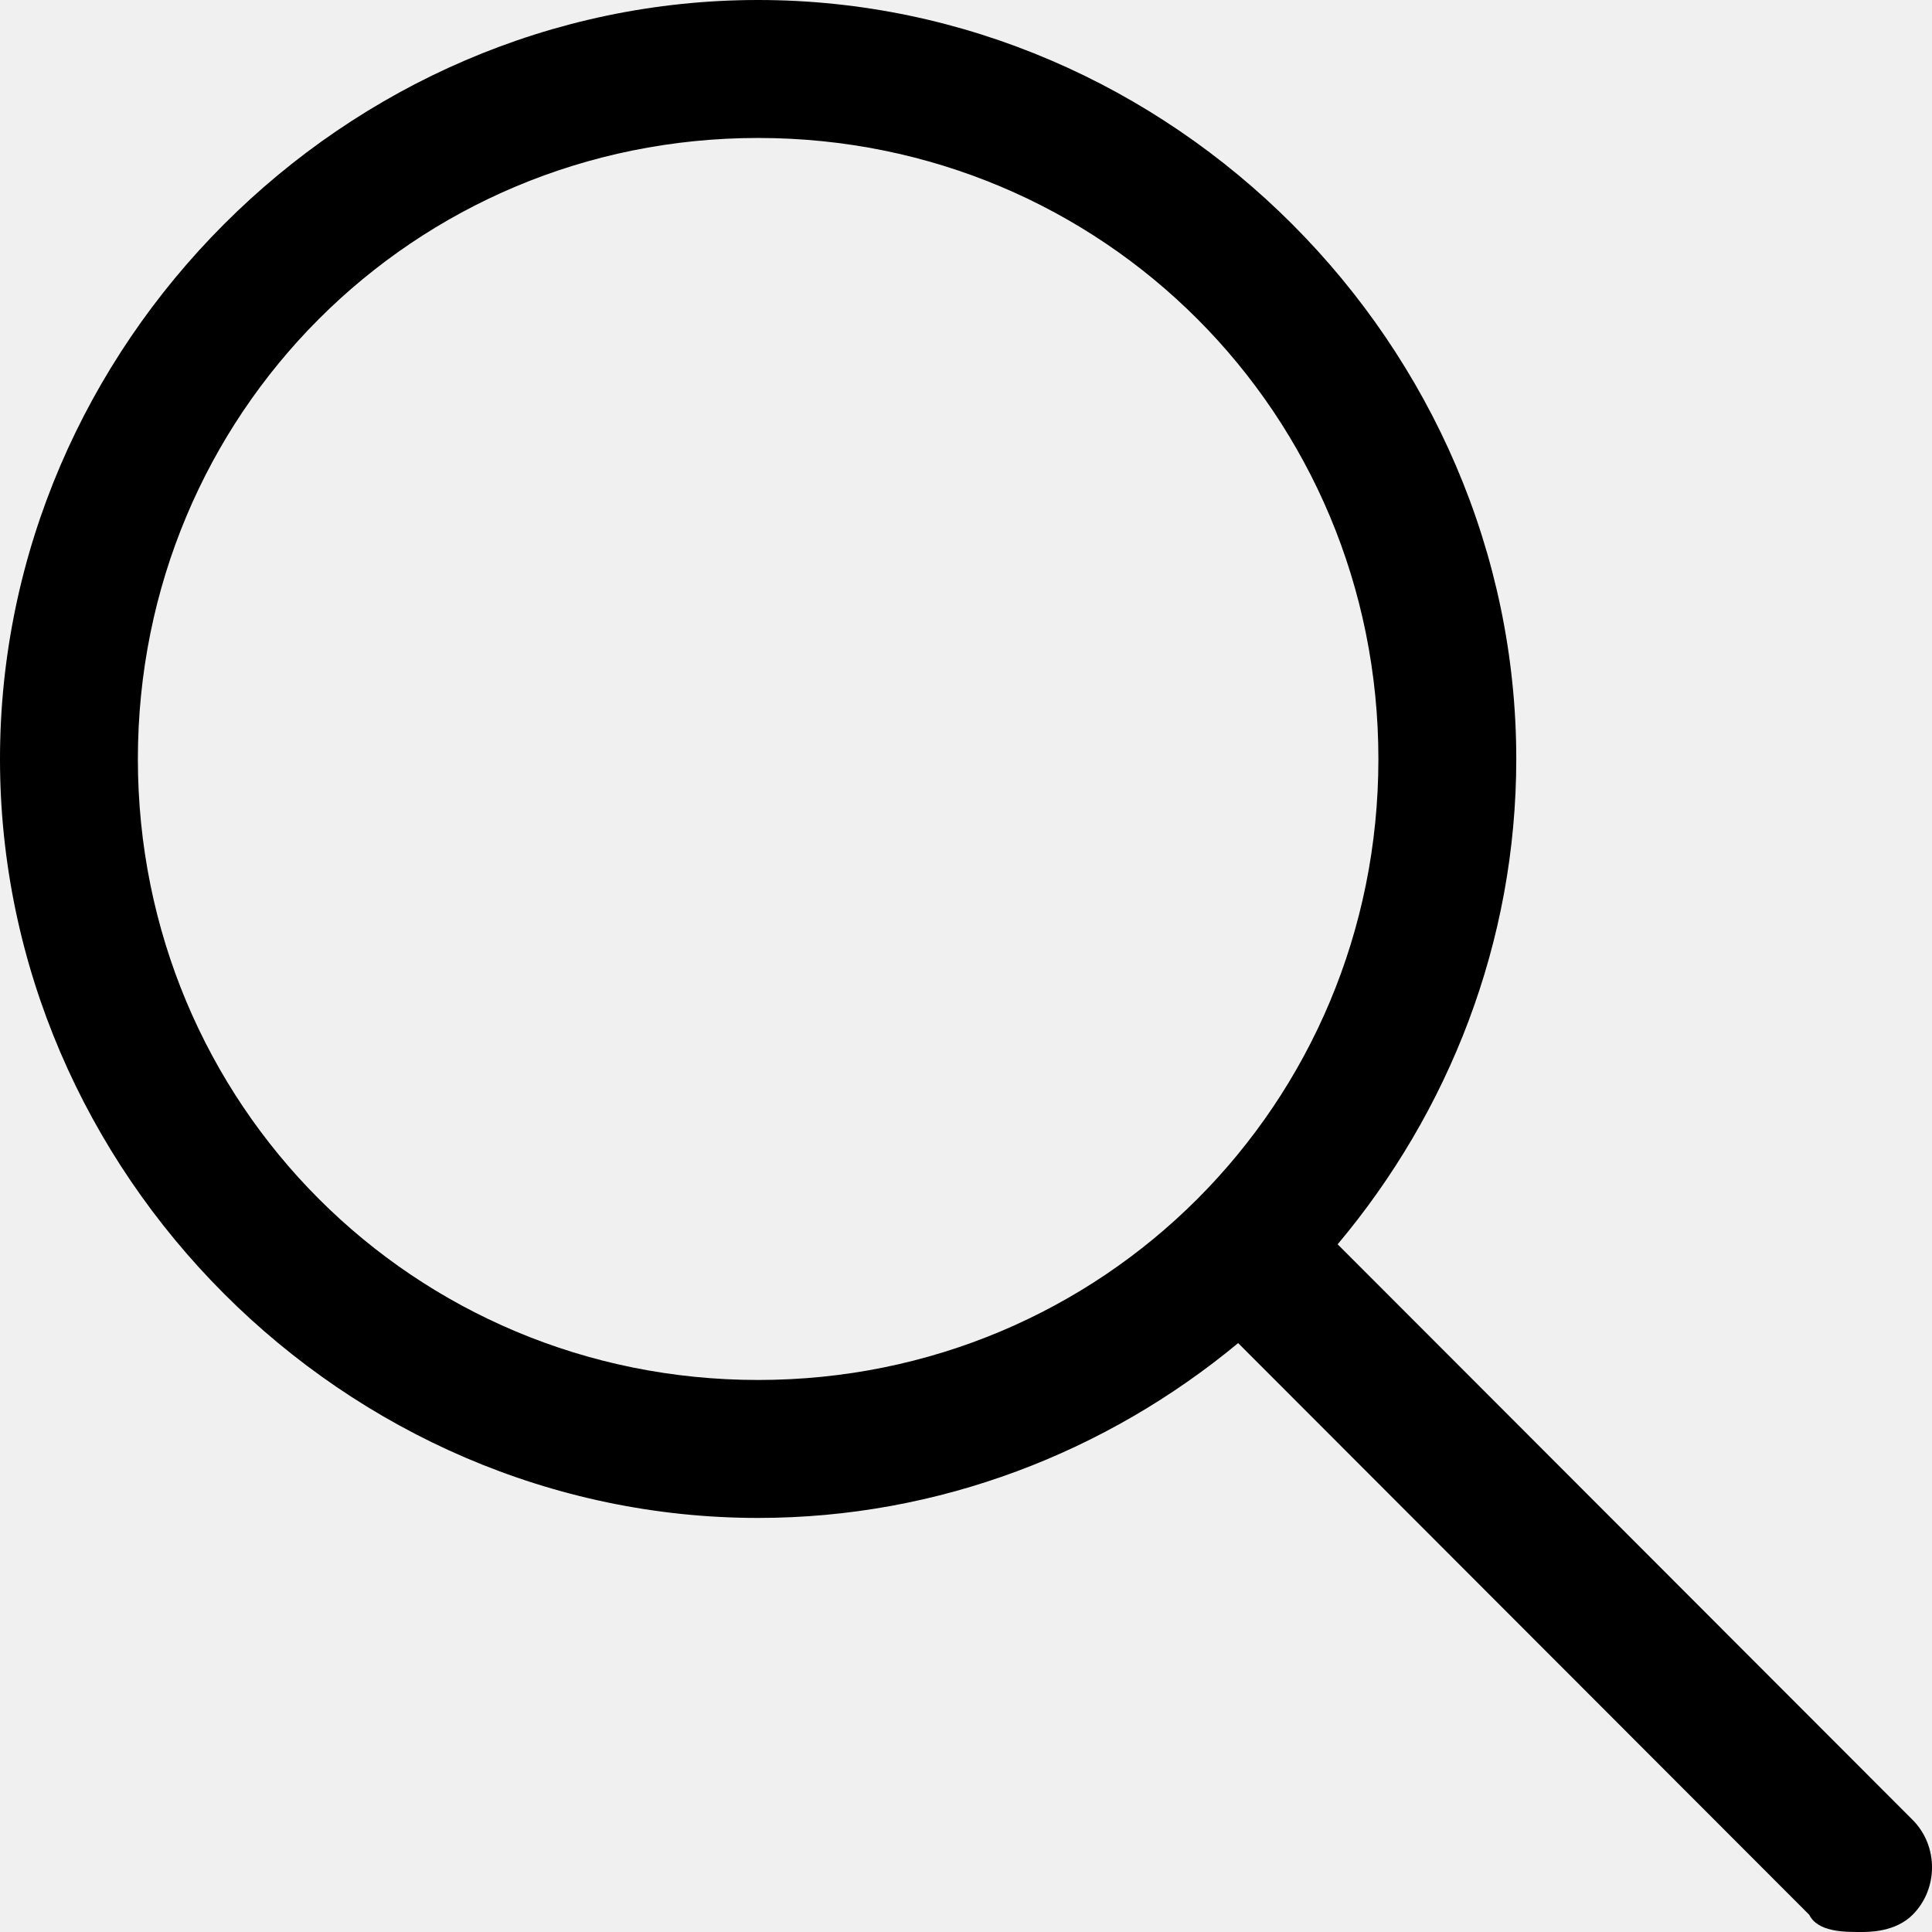
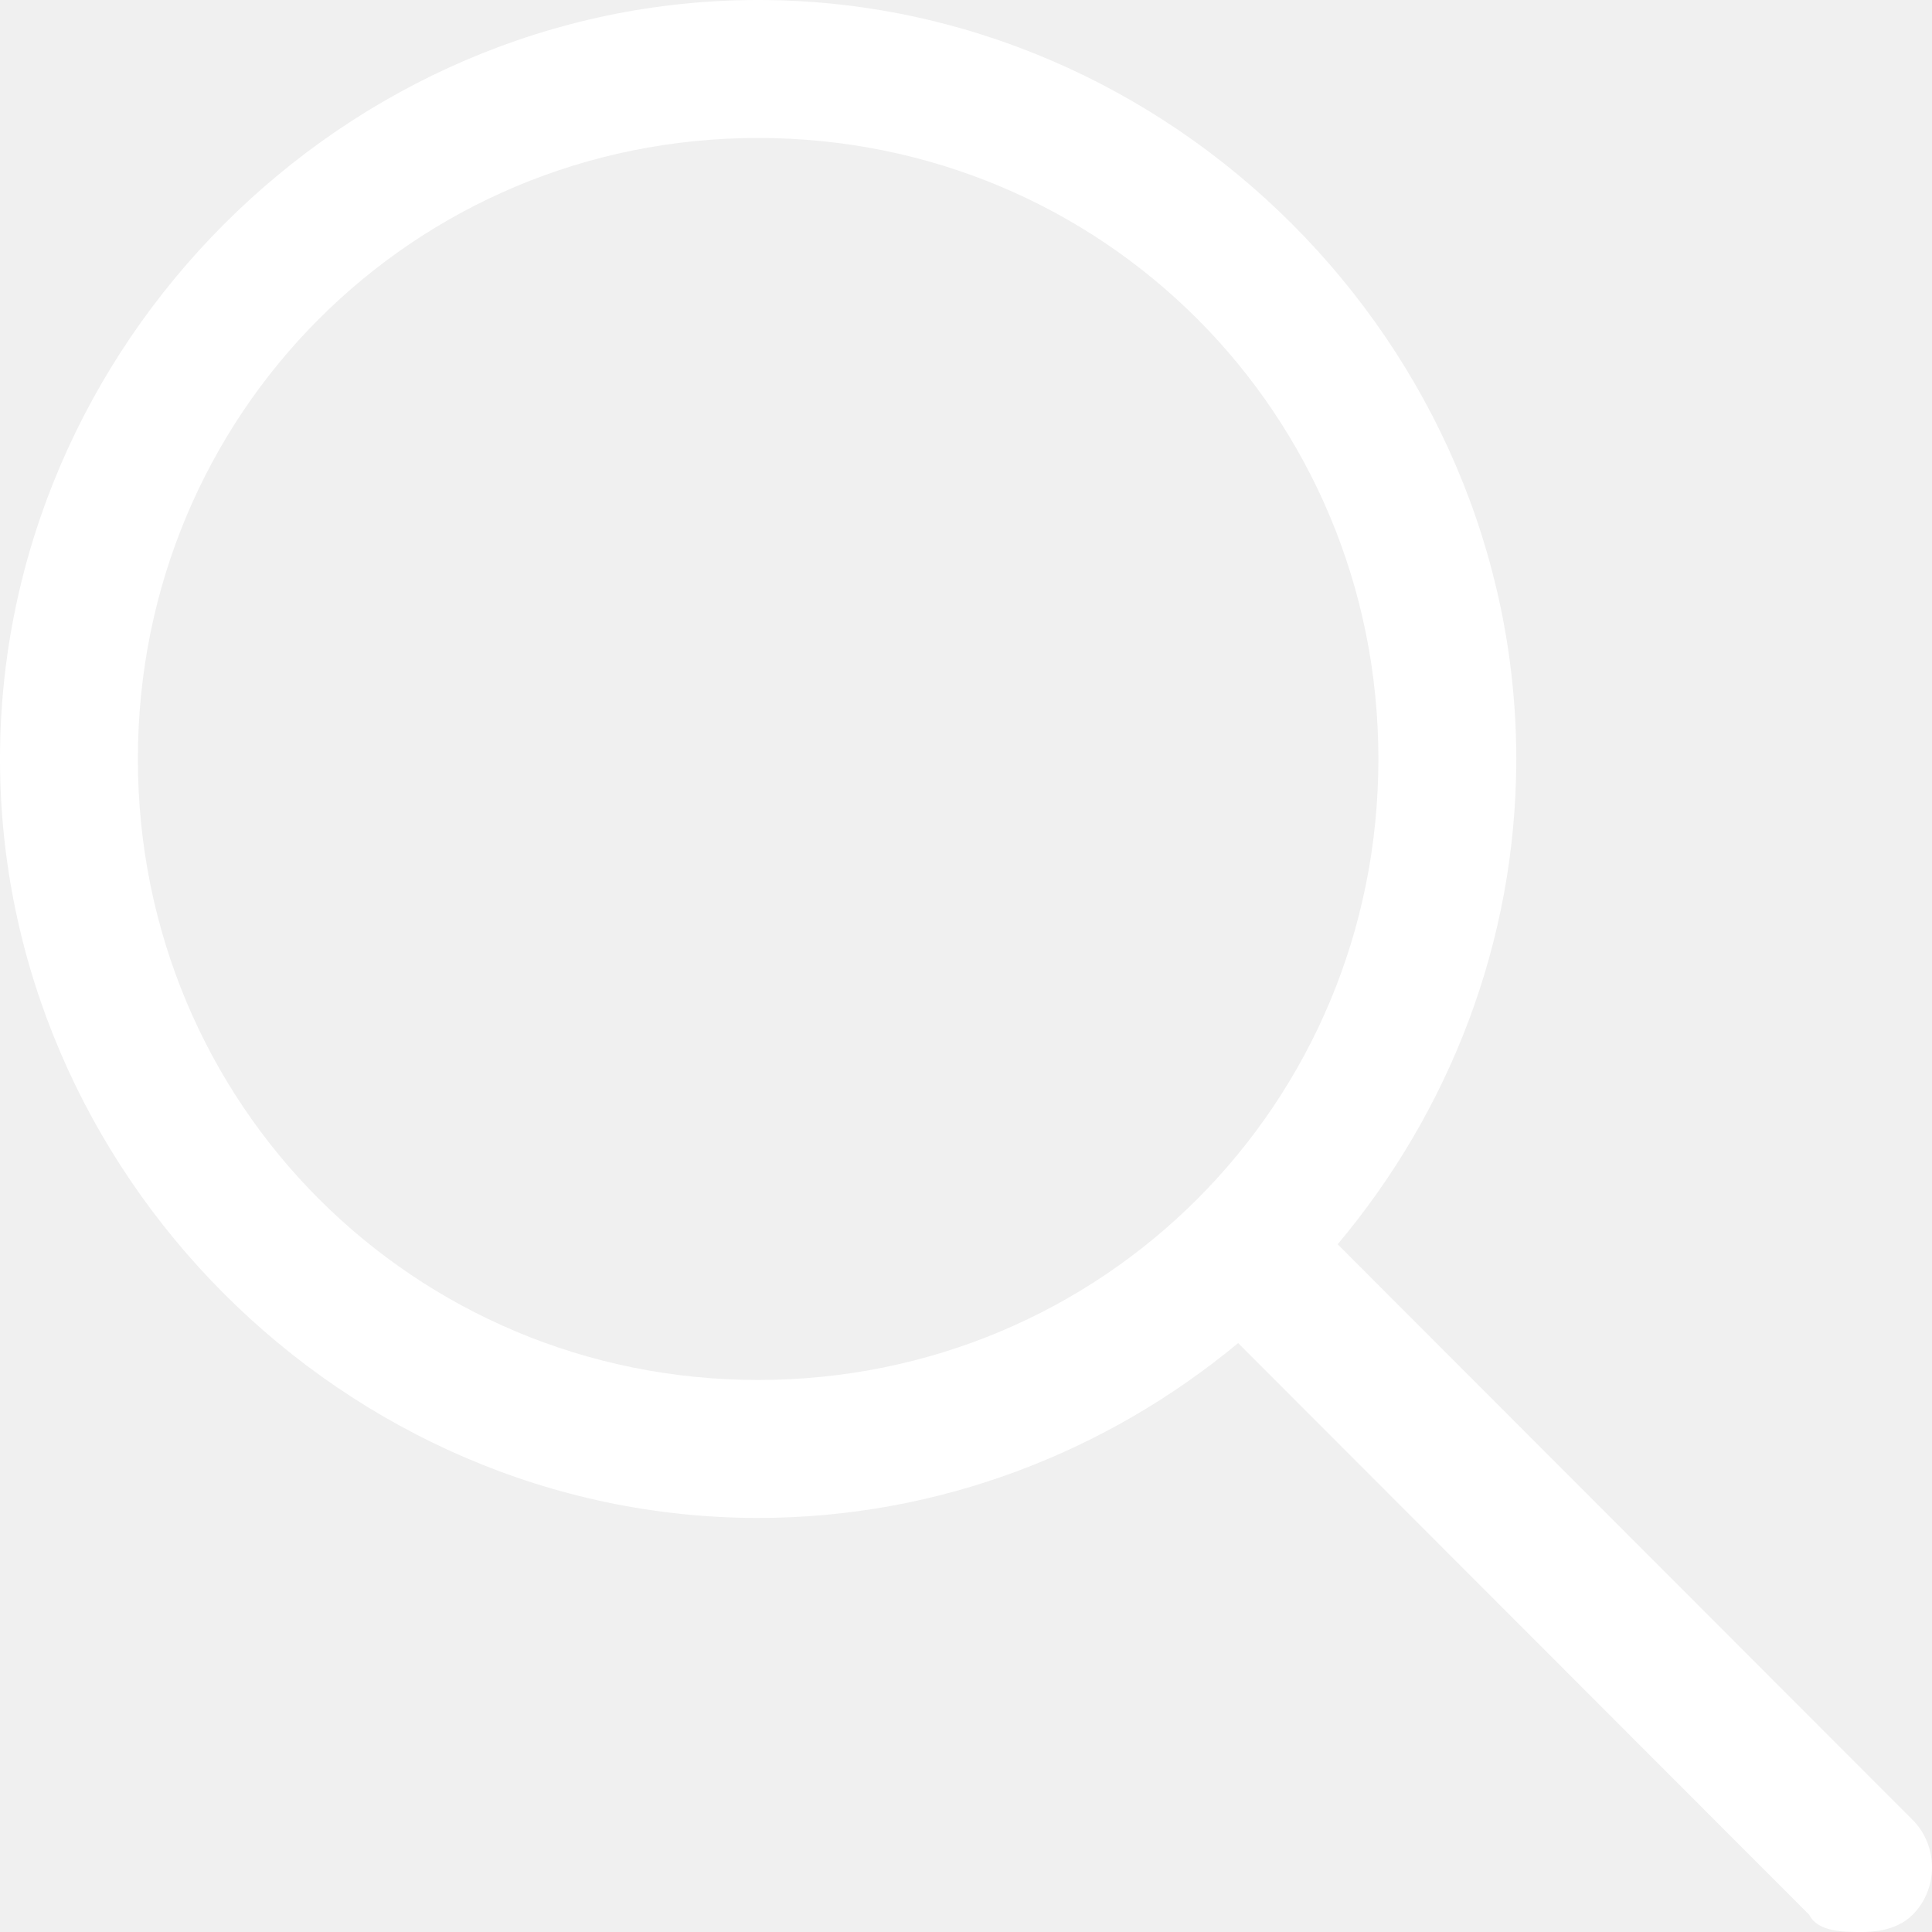
<svg xmlns="http://www.w3.org/2000/svg" xmlns:xlink="http://www.w3.org/1999/xlink" width="22px" height="22px" viewBox="0 0 22 22" version="1.1">
  <defs>
    <g id="Symbols" stroke="none" stroke-width="1" fill="none" fill-rule="evenodd">
-       <g fill="currentColor">
+       <g fill="#ffffff">
        <path d="M15.232,14.169 C16.498,12.662 17.266,10.73 17.266,8.643 C17.266,3.928 13.342,0 8.633,0 C3.924,0 0,3.928 0,8.643 C0,13.357 3.924,17.285 8.633,17.285 C10.693,17.285 12.603,16.534 14.099,15.294 L20.602,21.804 C20.7,22 20.995,22 21.19,22 C21.288,22 21.583,22 21.779,21.804 C22.074,21.509 22.074,21.018 21.779,20.723 L15.232,14.169 Z M8.633,1.571 C4.709,1.571 1.57,4.714 1.57,8.643 C1.57,12.571 4.709,15.714 8.633,15.714 C12.557,15.714 15.696,12.571 15.696,8.643 C15.696,4.714 12.557,1.571 8.633,1.571 Z" />
      </g>
    </g>
  </defs>
  <use xlink:href="#Symbols" fill="blue" />
</svg>
